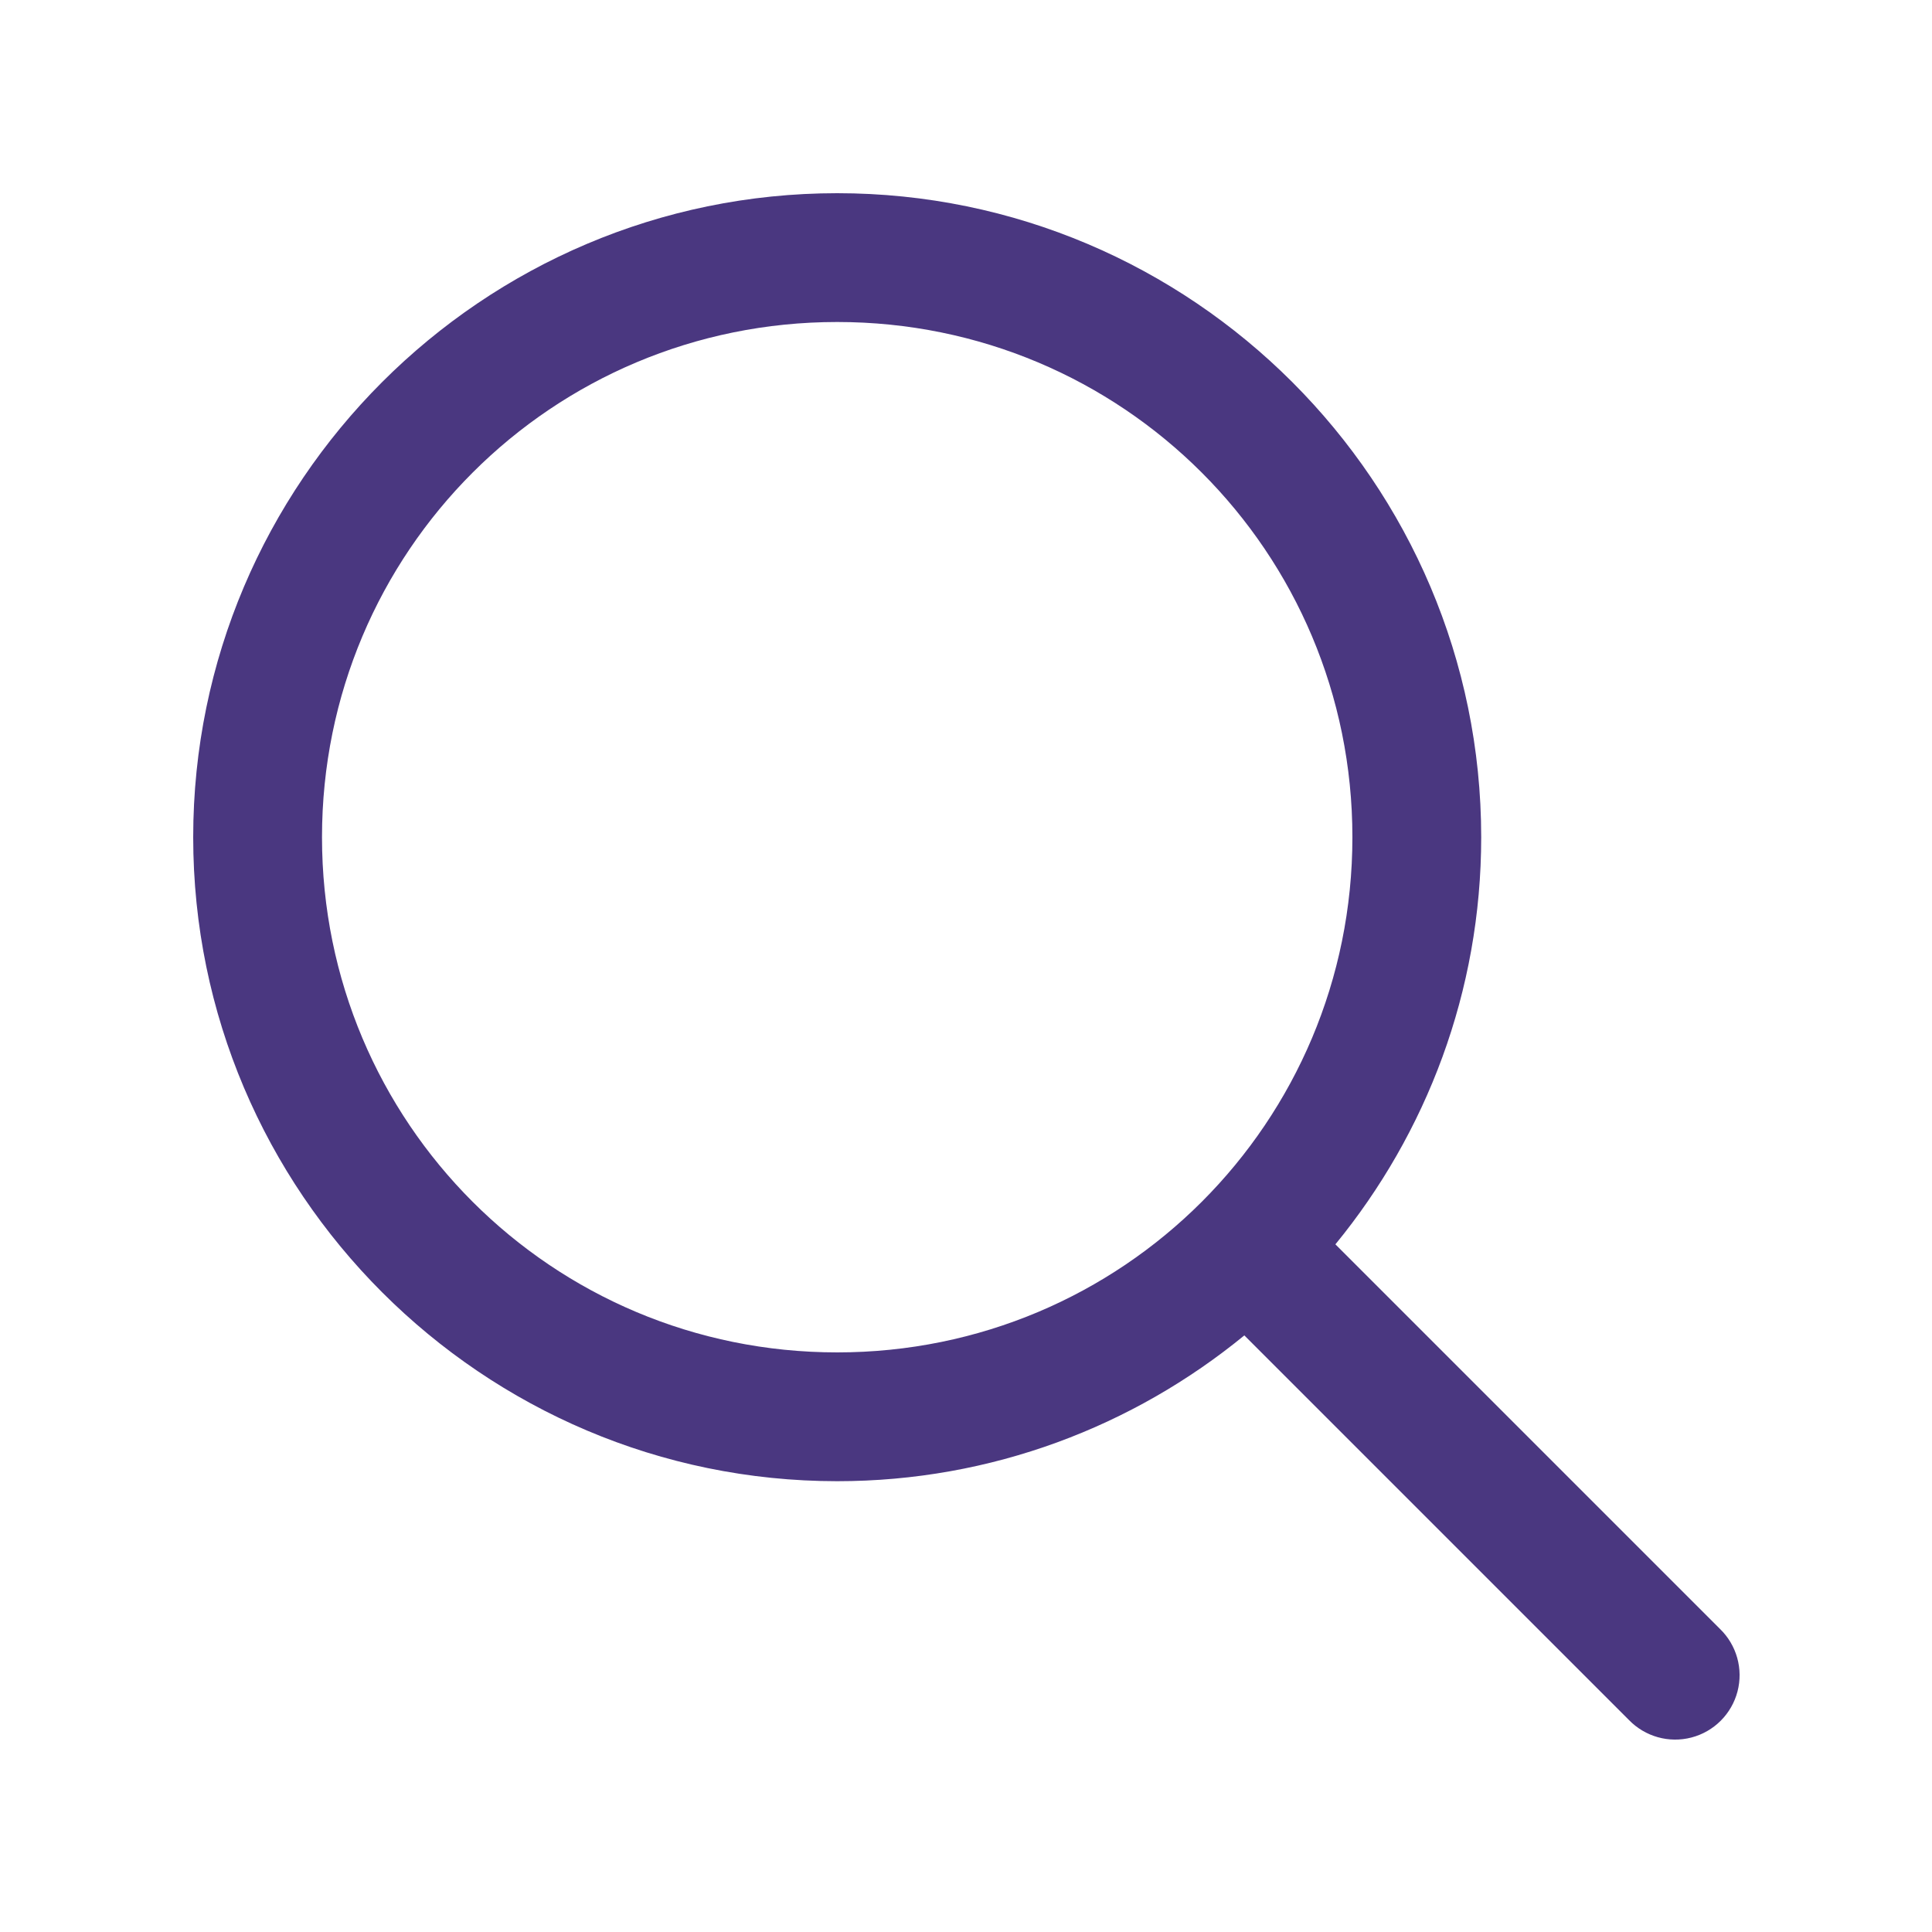
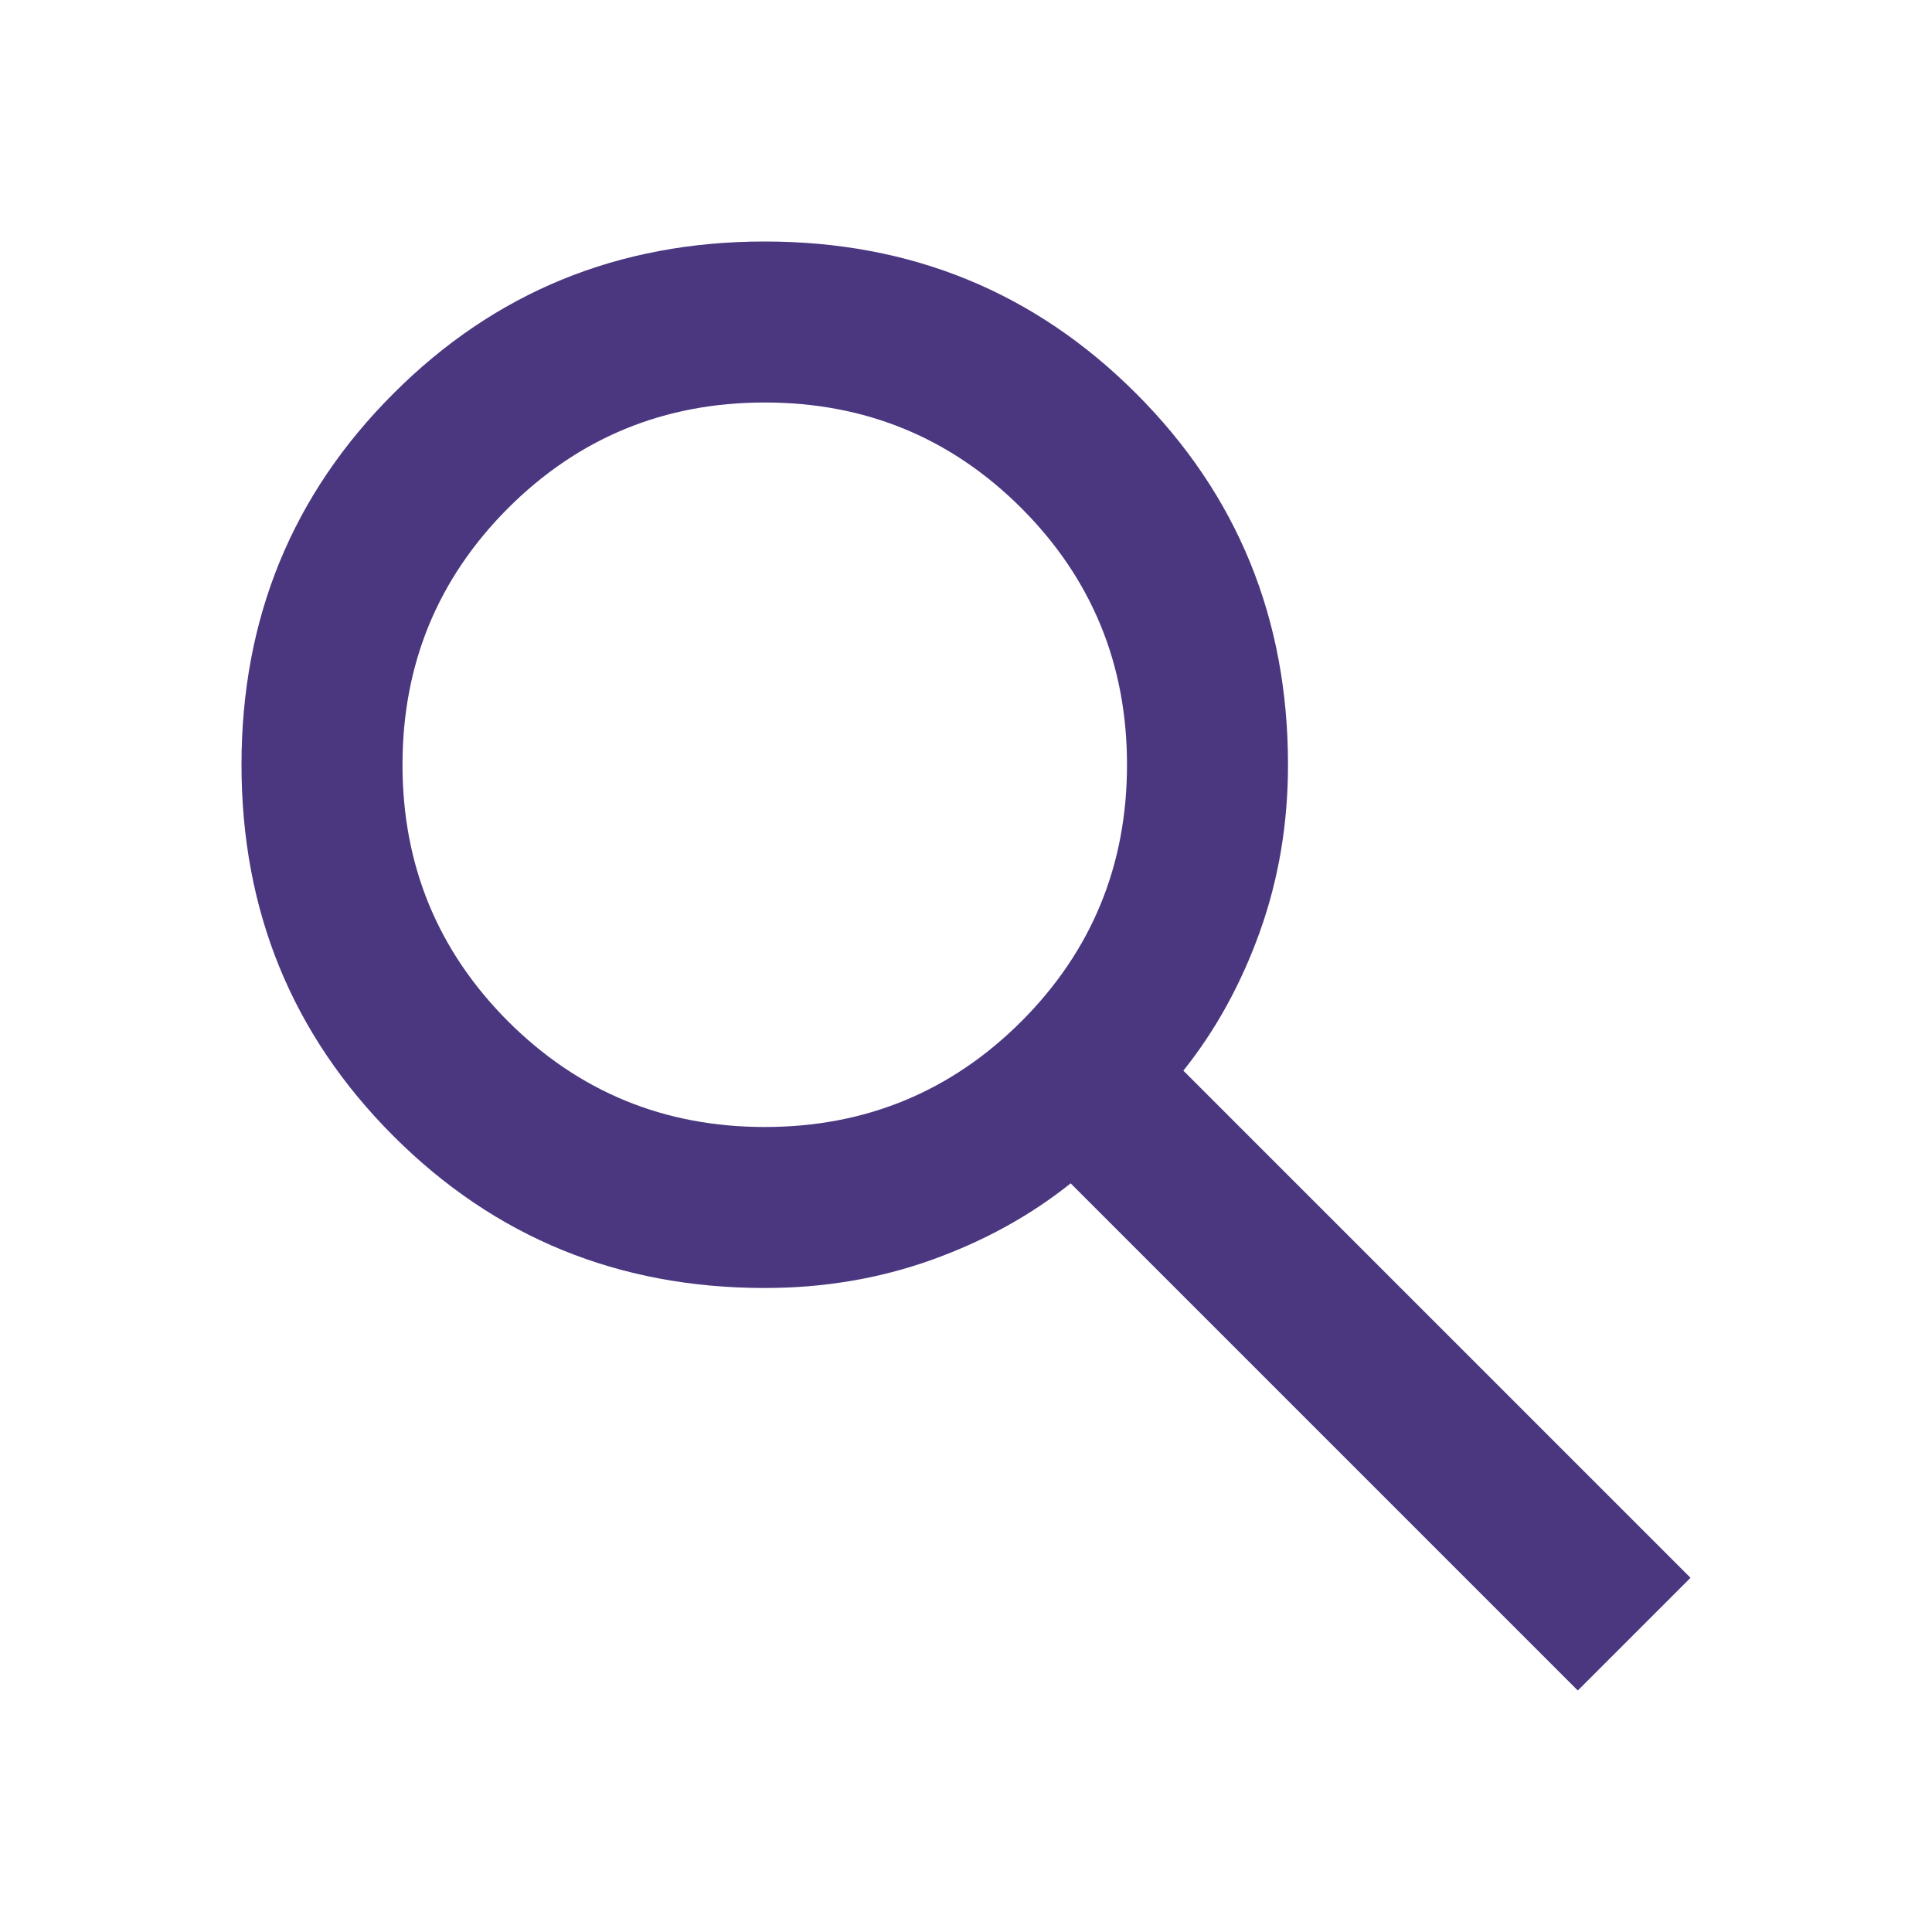
- <svg xmlns="http://www.w3.org/2000/svg" viewBox="0 0 30 30" width="30px" height="30px">
-   <path fill="#4A3780" d="M 13 3 C 7.489 3 3 7.489 3 13 C 3 18.511 7.489 23 13 23 C 15.397 23 17.597 22.149 19.322 20.736 L 25.293 26.707 A 1 1 0 1 0 26.707 25.293 L 20.736 19.322 C 22.149 17.597 23 15.397 23 13 C 23 7.489 18.511 3 13 3 z M 13 5 C 17.43 5 21 8.57 21 13 C 21 17.43 17.43 21 13 21 C 8.57 21 5 17.43 5 13 C 5 8.57 8.57 5 13 5 z" />
+ <svg xmlns="http://www.w3.org/2000/svg" width="24" height="24" viewBox="0 0 24 24" fill="none">
+   <path d="M19.6 21L13.3 14.7C12.8 15.1 12.225 15.417 11.575 15.65C10.925 15.883 10.233 16 9.5 16C7.683 16 6.146 15.371 4.888 14.113C3.629 12.854 3 11.317 3 9.5C3 7.683 3.629 6.146 4.888 4.888C6.146 3.629 7.683 3 9.5 3C11.317 3 12.854 3.629 14.113 4.888C15.371 6.146 16 7.683 16 9.5C16 10.233 15.883 10.925 15.65 11.575C15.417 12.225 15.1 12.8 14.7 13.3L21 19.6L19.6 21ZM9.5 14C10.75 14 11.812 13.562 12.688 12.688C13.562 11.812 14 10.75 14 9.5C14 8.25 13.562 7.188 12.688 6.312C11.812 5.438 10.75 5 9.5 5C8.25 5 7.188 5.438 6.312 6.312C5.438 7.188 5 8.25 5 9.5C5 10.75 5.438 11.812 6.312 12.688C7.188 13.562 8.25 14 9.5 14Z" fill="#4A3780" />
</svg>
